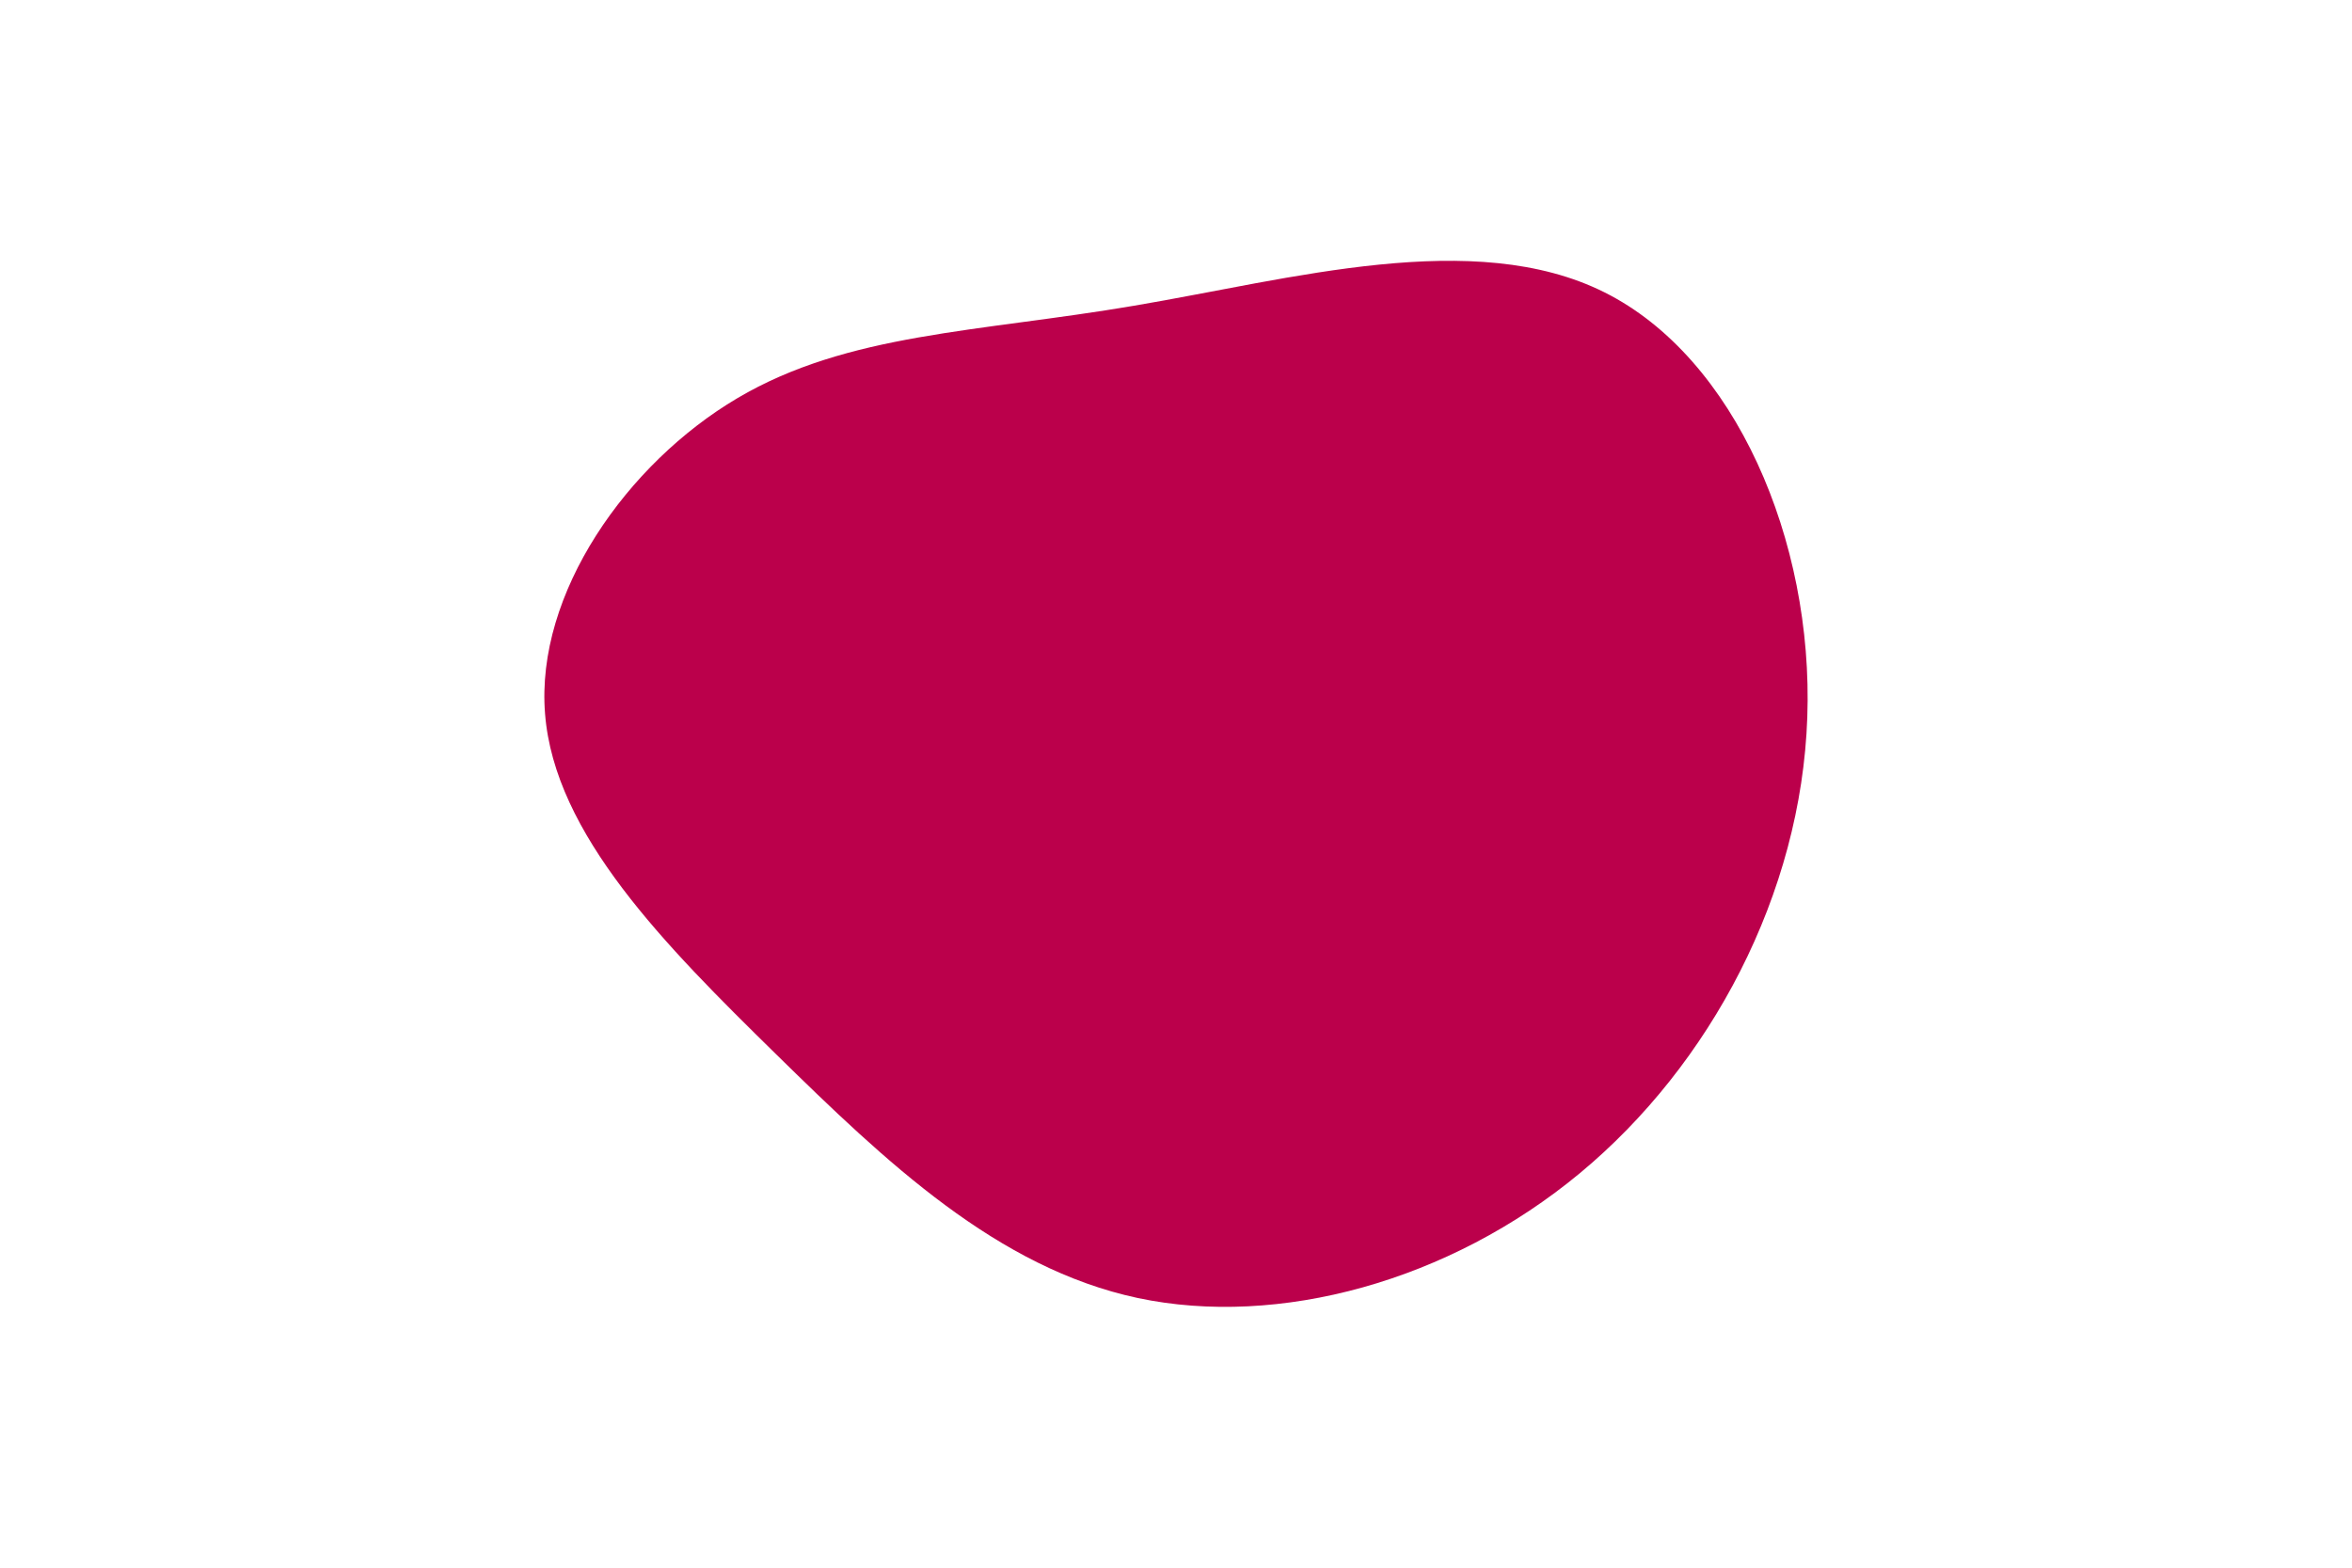
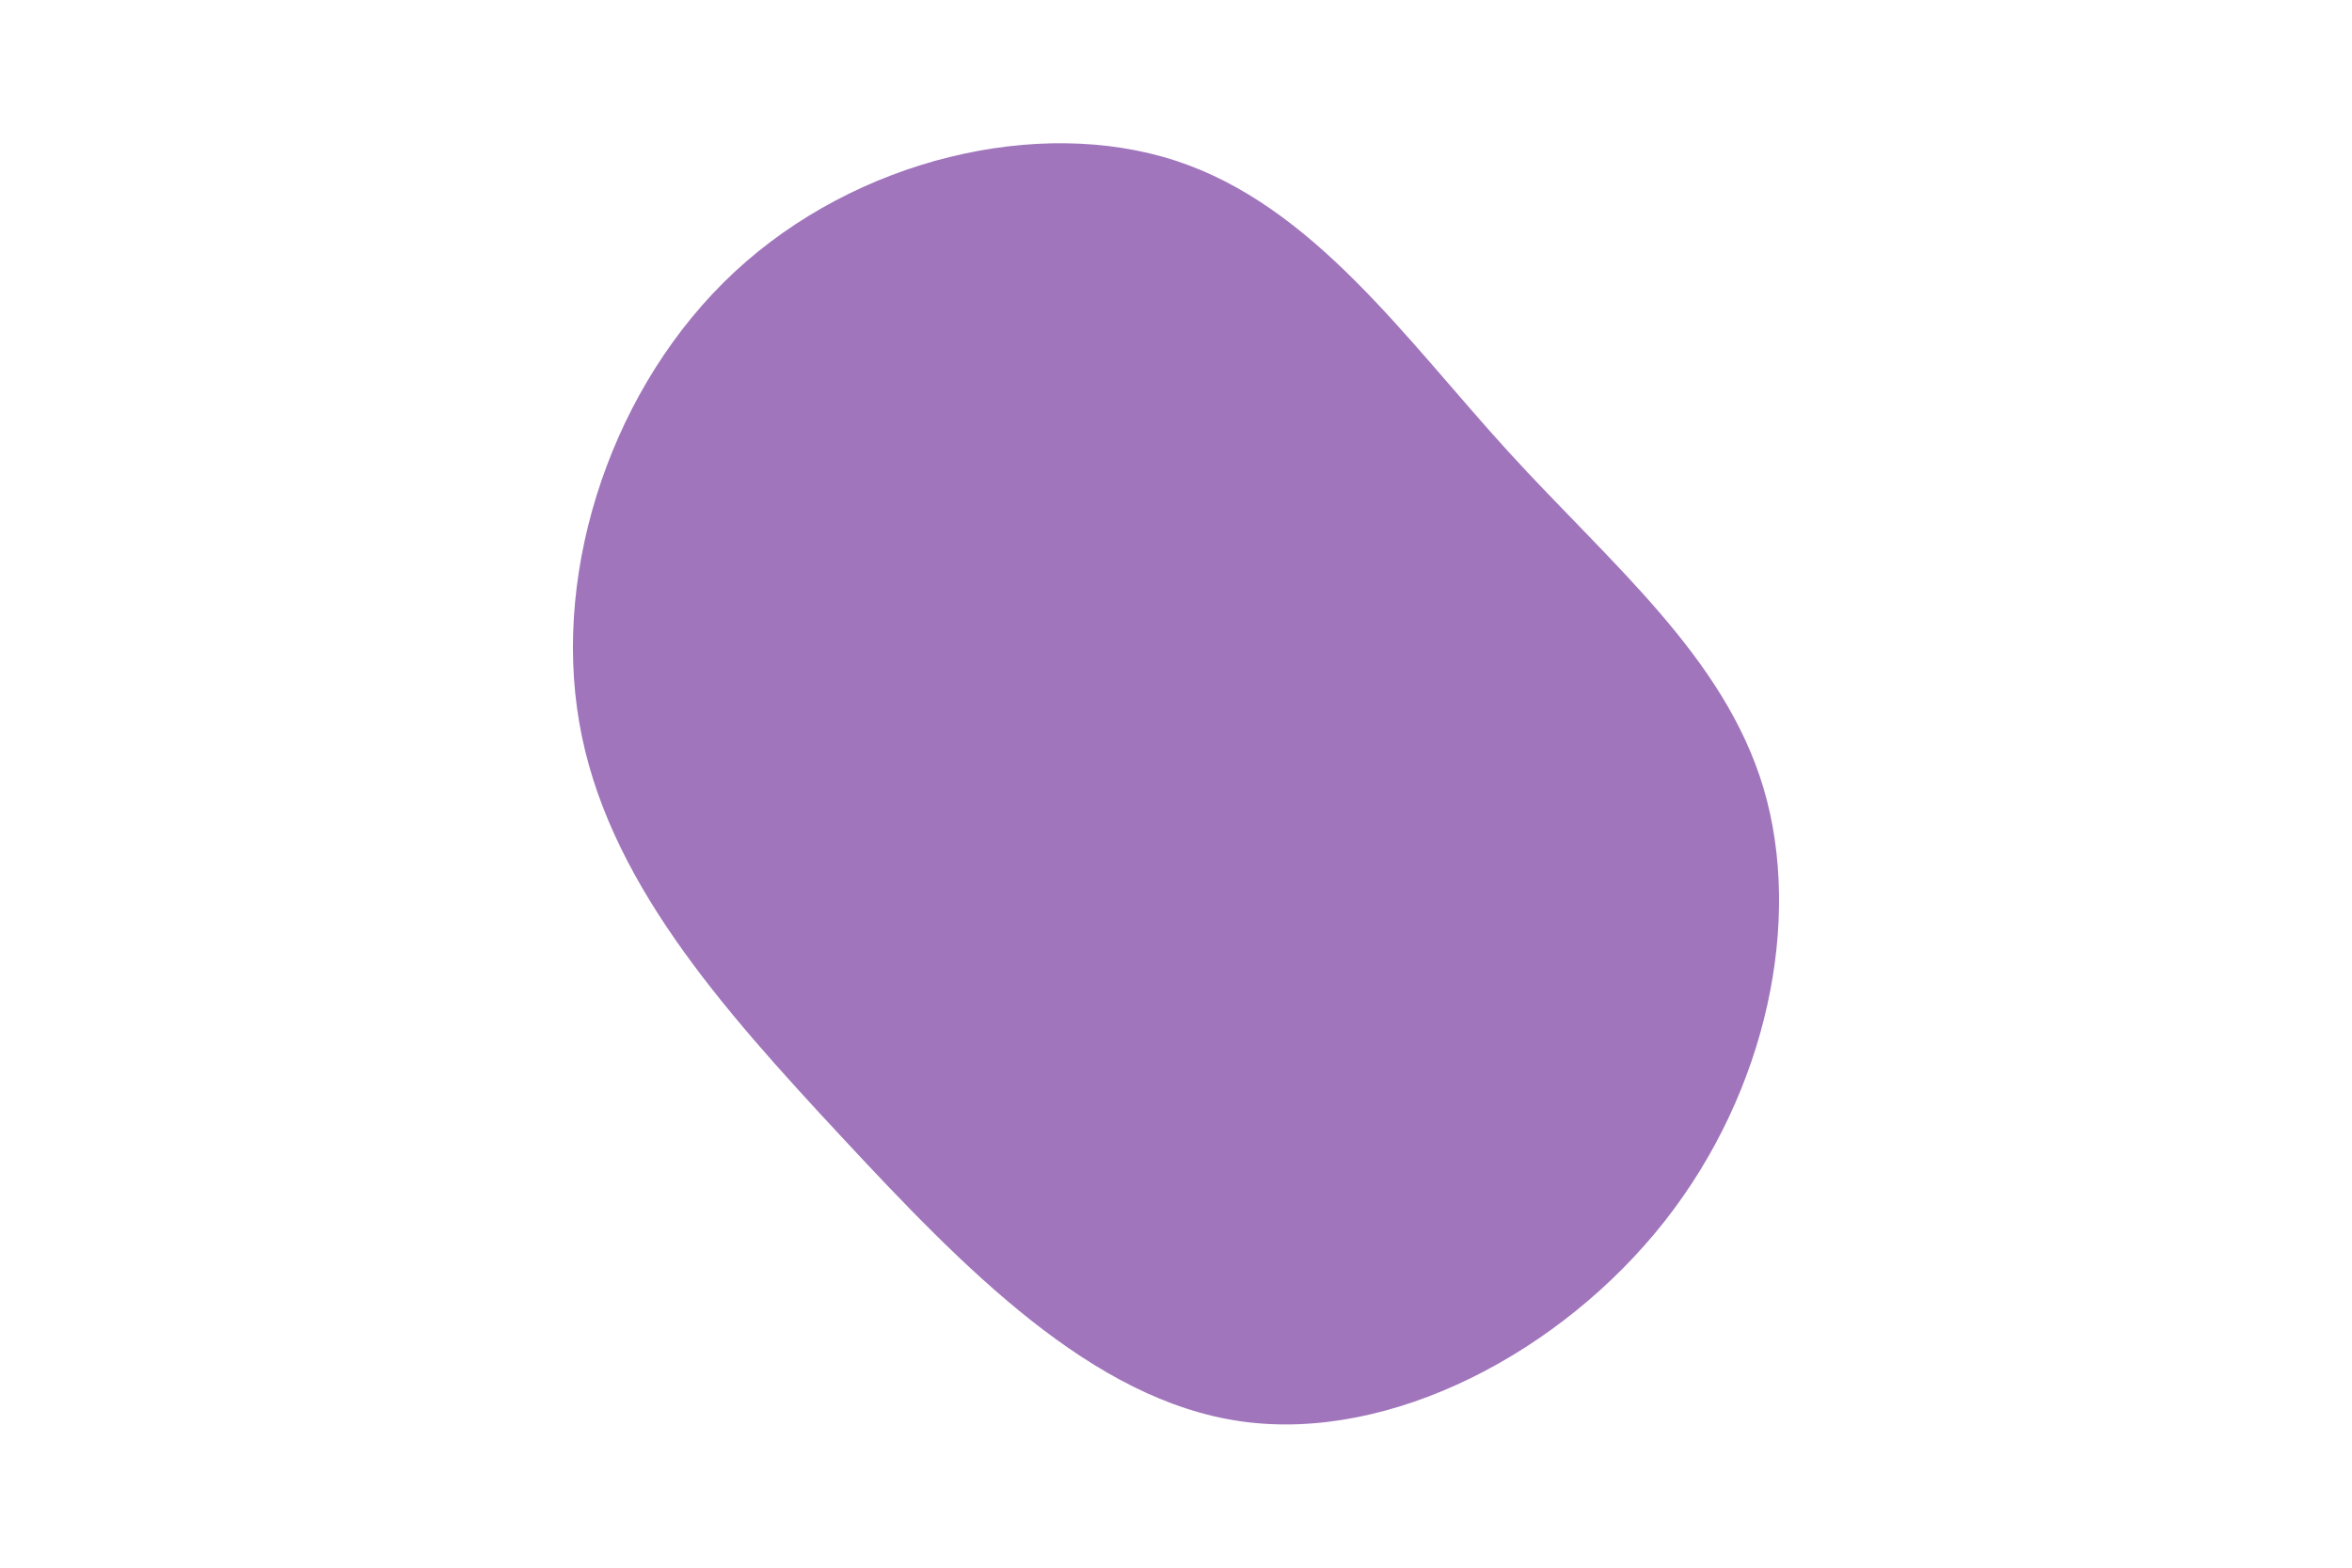
<svg xmlns="http://www.w3.org/2000/svg" id="visual" viewBox="0 0 900 600" width="900" height="600" version="1.1">
-   <g transform="translate(423.9674 276.8887)">
-     <path d="M190 -165C240 -140 270 -70 267.6 -2.4C265.3 65.3 230.6 130.6 180.6 172.1C130.6 213.6 65.3 231.3 11.4 219.9C-42.4 208.4 -84.9 167.9 -127.2 126.4C-169.5 84.9 -211.8 42.4 -215.4 -3.7C-219.1 -49.7 -184.1 -99.5 -141.8 -124.5C-99.5 -149.5 -49.7 -149.7 10.1 -159.9C70 -170 140 -190 190 -165" fill="#BB004B" />
+   <g transform="translate(467.1394 286.7287)">
+     <path d="M110 -113.9C149.4 -70.7 192.7 -35.4 207.7 15C222.6 65.3 209.2 130.6 169.9 180.6C130.6 230.6 65.3 265.3 8 257.3C-49.3 249.3 -98.5 198.5 -145 148.5C-191.5 98.5 -235.3 49.3 -245.5 -10.3C-255.8 -69.8 -232.5 -139.5 -186 -182.7C-139.5 -225.9 -69.8 -242.4 -17.2 -225.2C35.4 -208 70.7 -157 110 -113.9" fill="#a075bc" />
  </g>
</svg>
